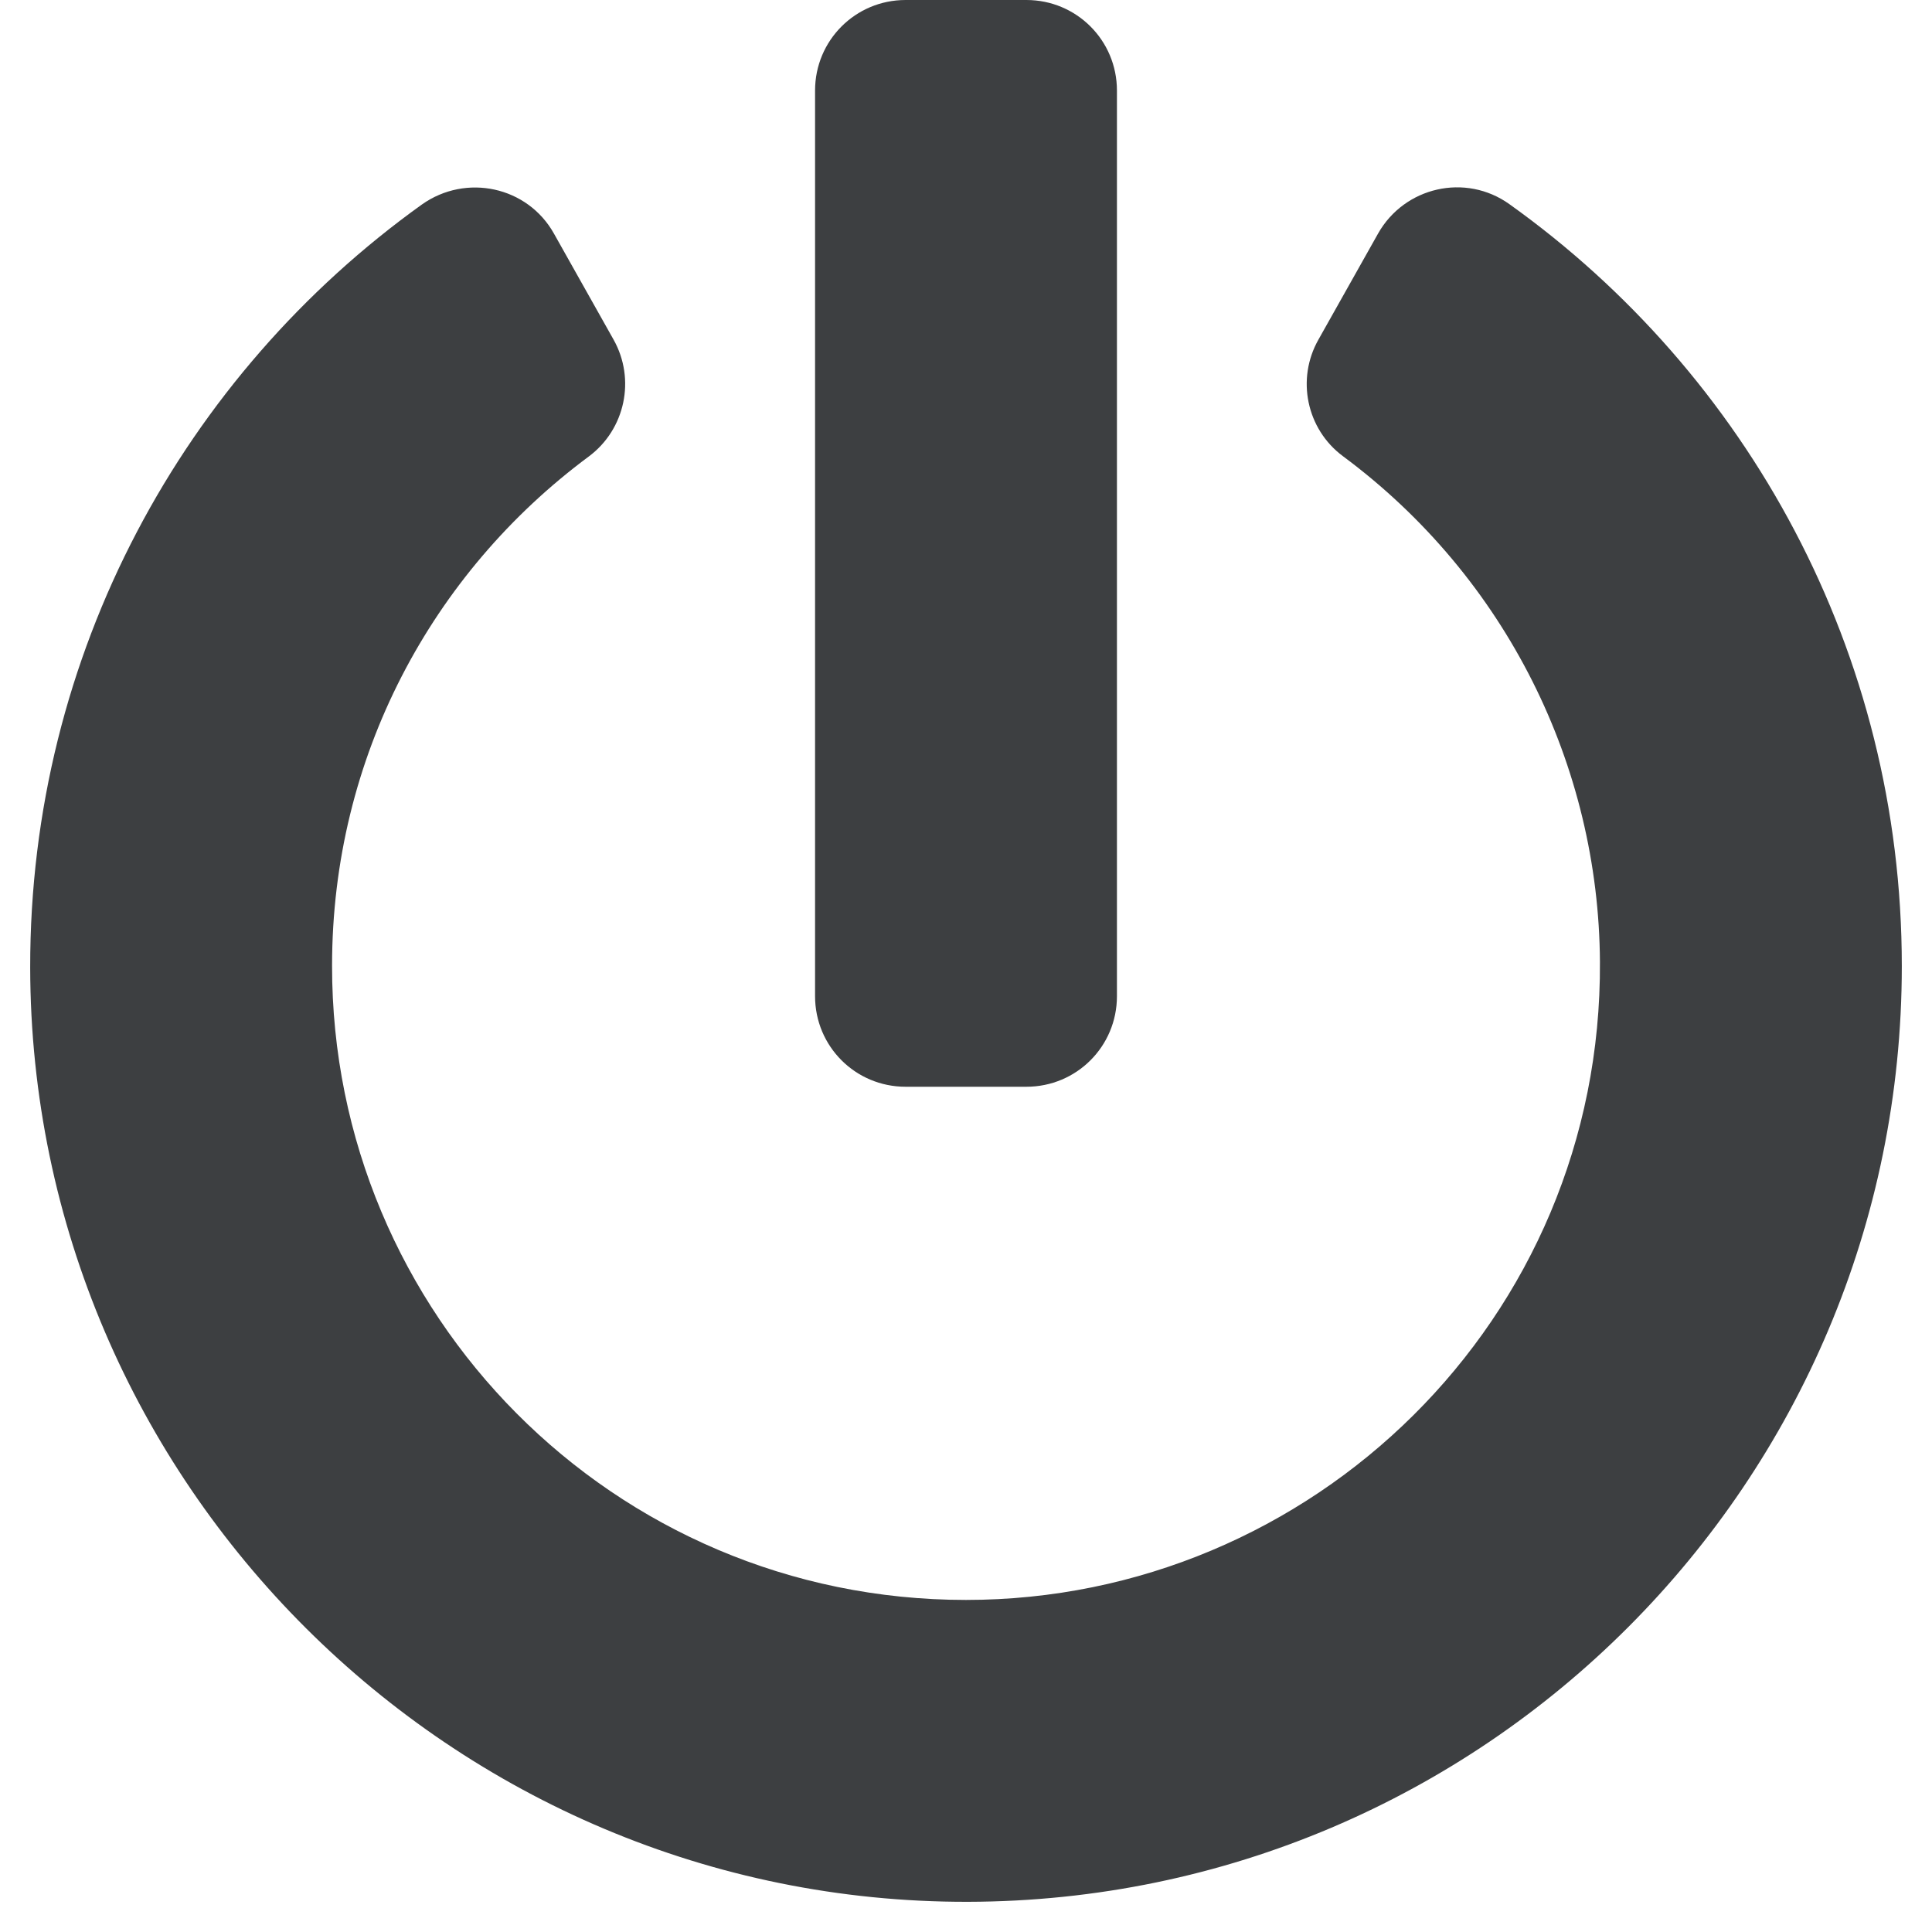
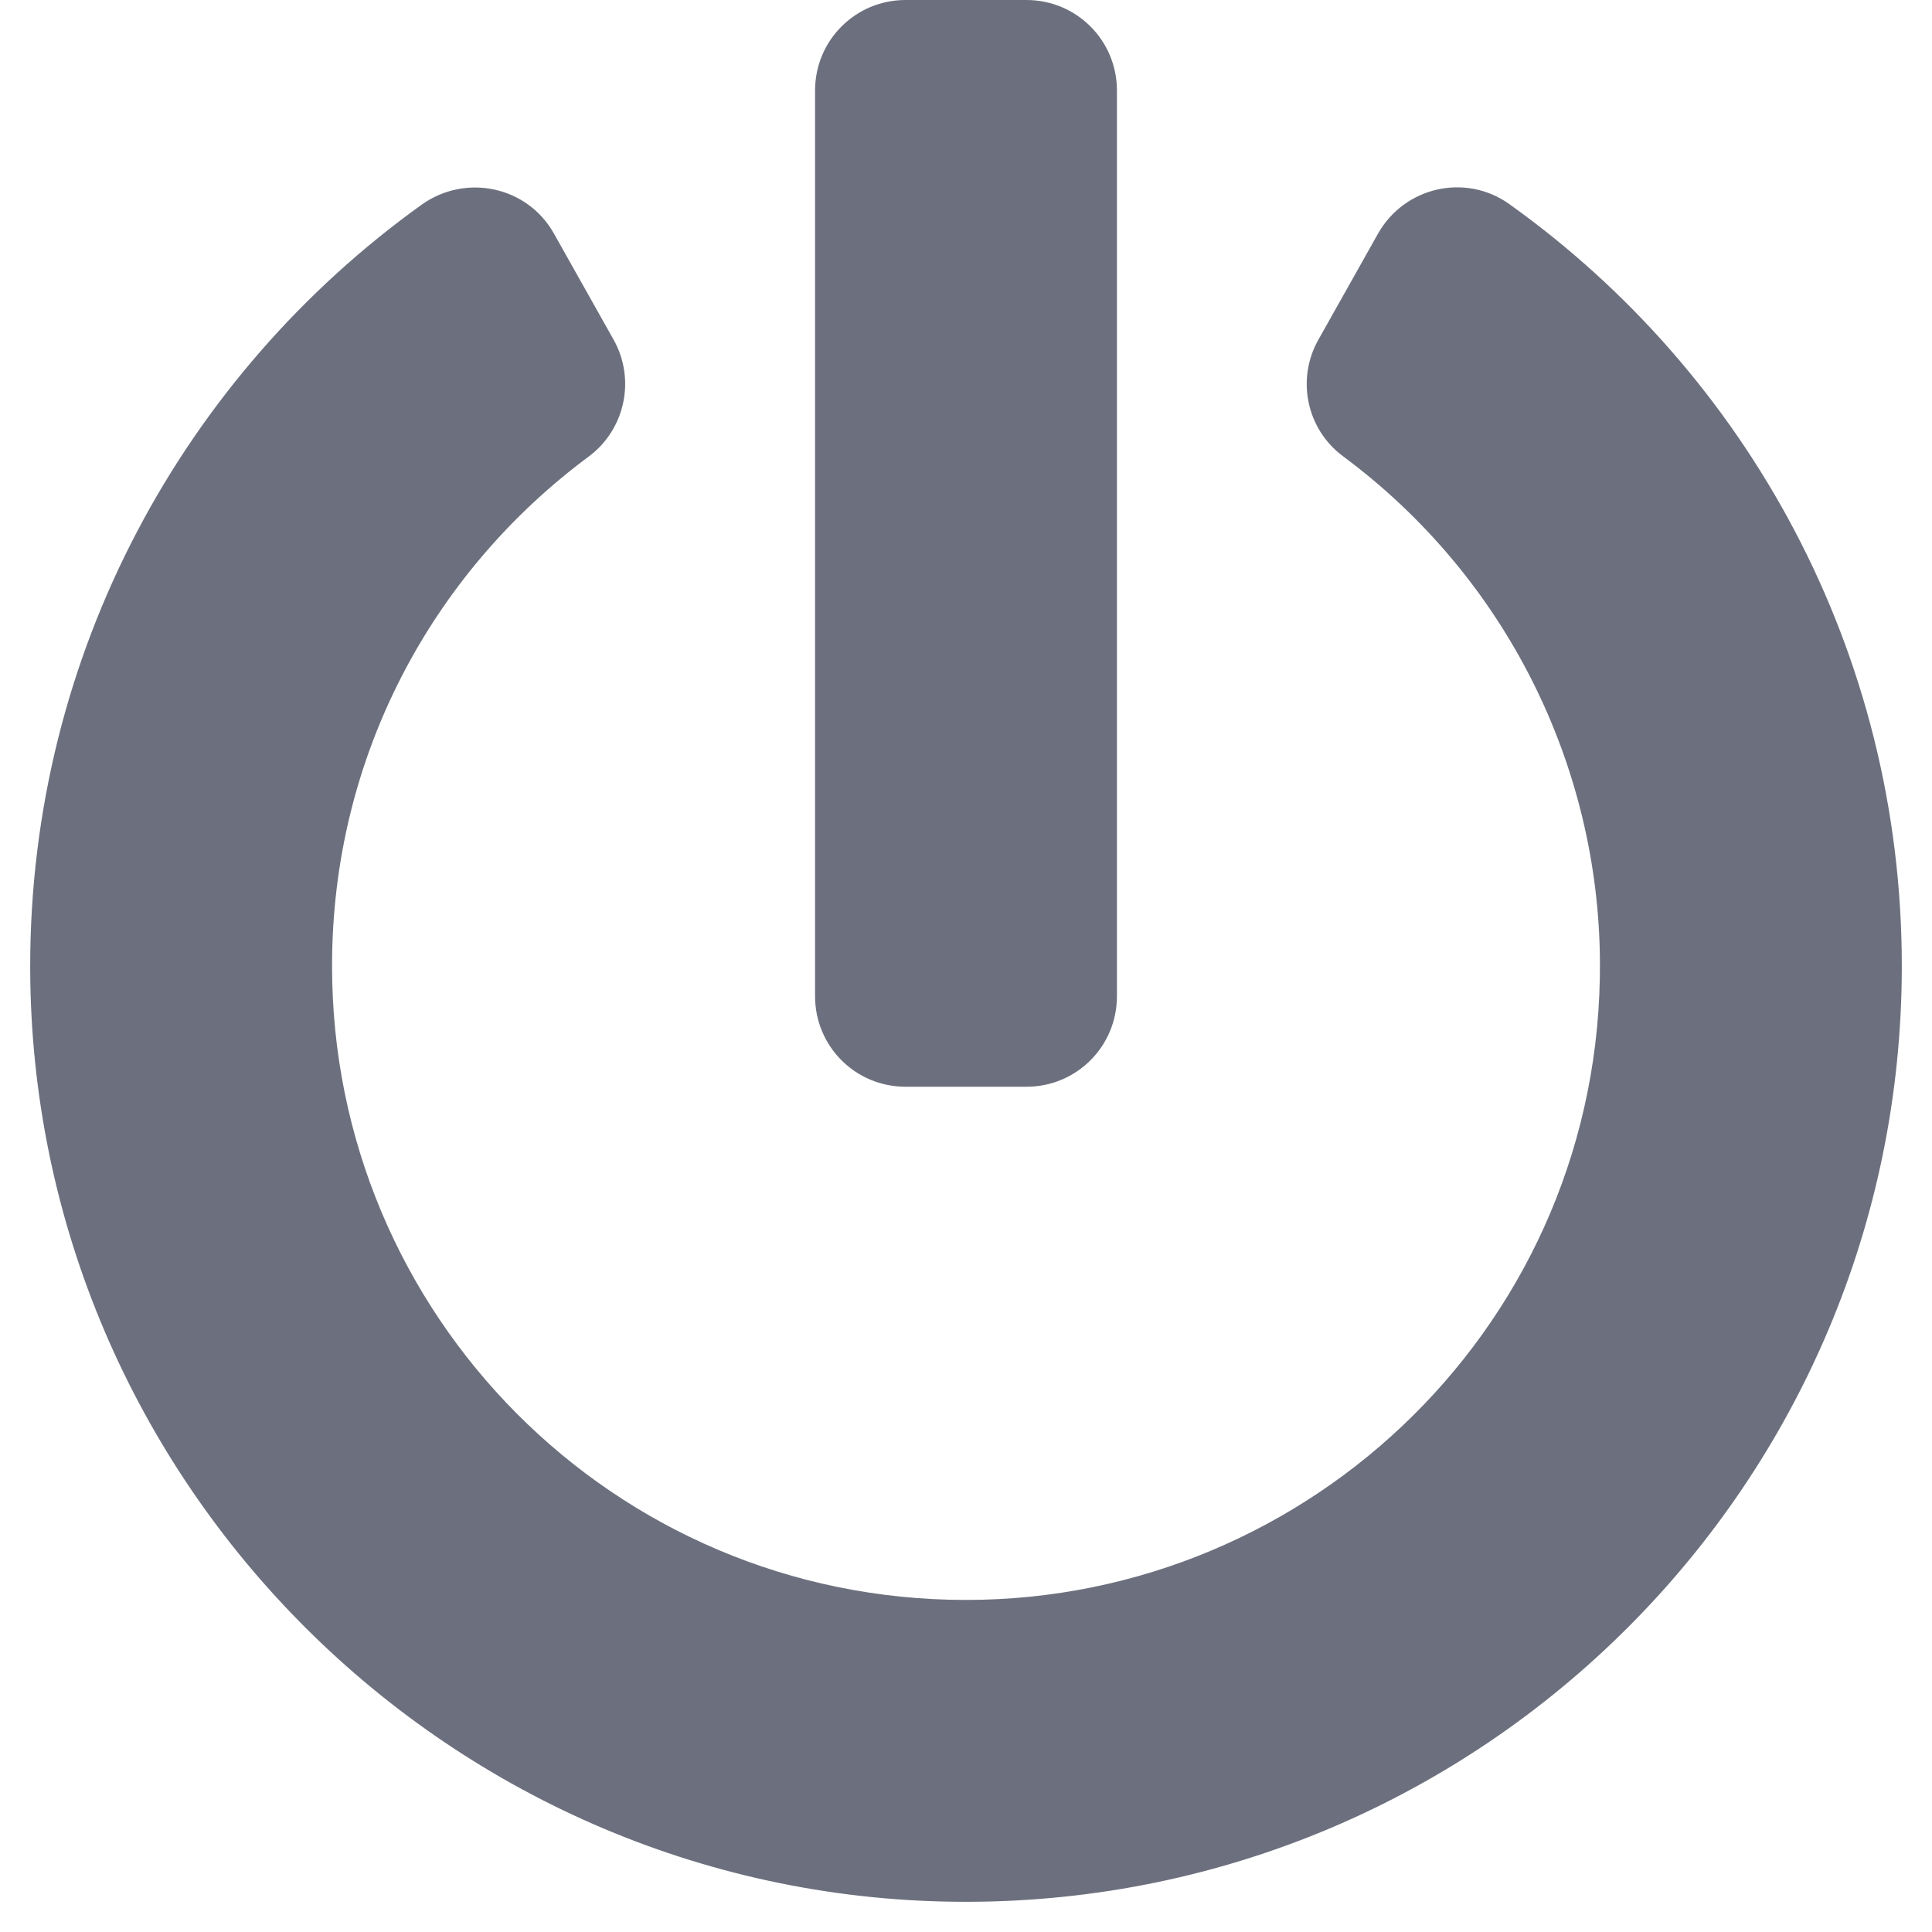
- <svg xmlns="http://www.w3.org/2000/svg" width="16" height="16" viewBox="0 0 512 512" fill="#3D3F41">
+ <svg xmlns="http://www.w3.org/2000/svg" width="16" height="16" viewBox="0 0 512 512" fill="#6C707E">
  <path d="M400 54.1c63 45 104 118.6 104 201.9 0 136.8-110.8 247.7-247.5 248C120 504.3 8.2 393 8 256.4 7.9 173.1 48.9 99.3 111.8 54.2c11.7-8.3 28-4.8 35 7.7L162.6 90c5.9 10.5 3.1 23.8-6.6 31-41.5 30.8-68 79.6-68 134.9-.1 92.3 74.5 168.1 168 168.1 91.6 0 168.6-74.2 168-169.1-.3-51.8-24.7-101.8-68.1-134-9.7-7.2-12.4-20.5-6.5-30.9l15.8-28.1c7-12.4 23.2-16.1 34.8-7.8zM296 264V24c0-13.3-10.7-24-24-24h-32c-13.3 0-24 10.7-24 24v240c0 13.3 10.7 24 24 24h32c13.3 0 24-10.7 24-24z" />
</svg>
